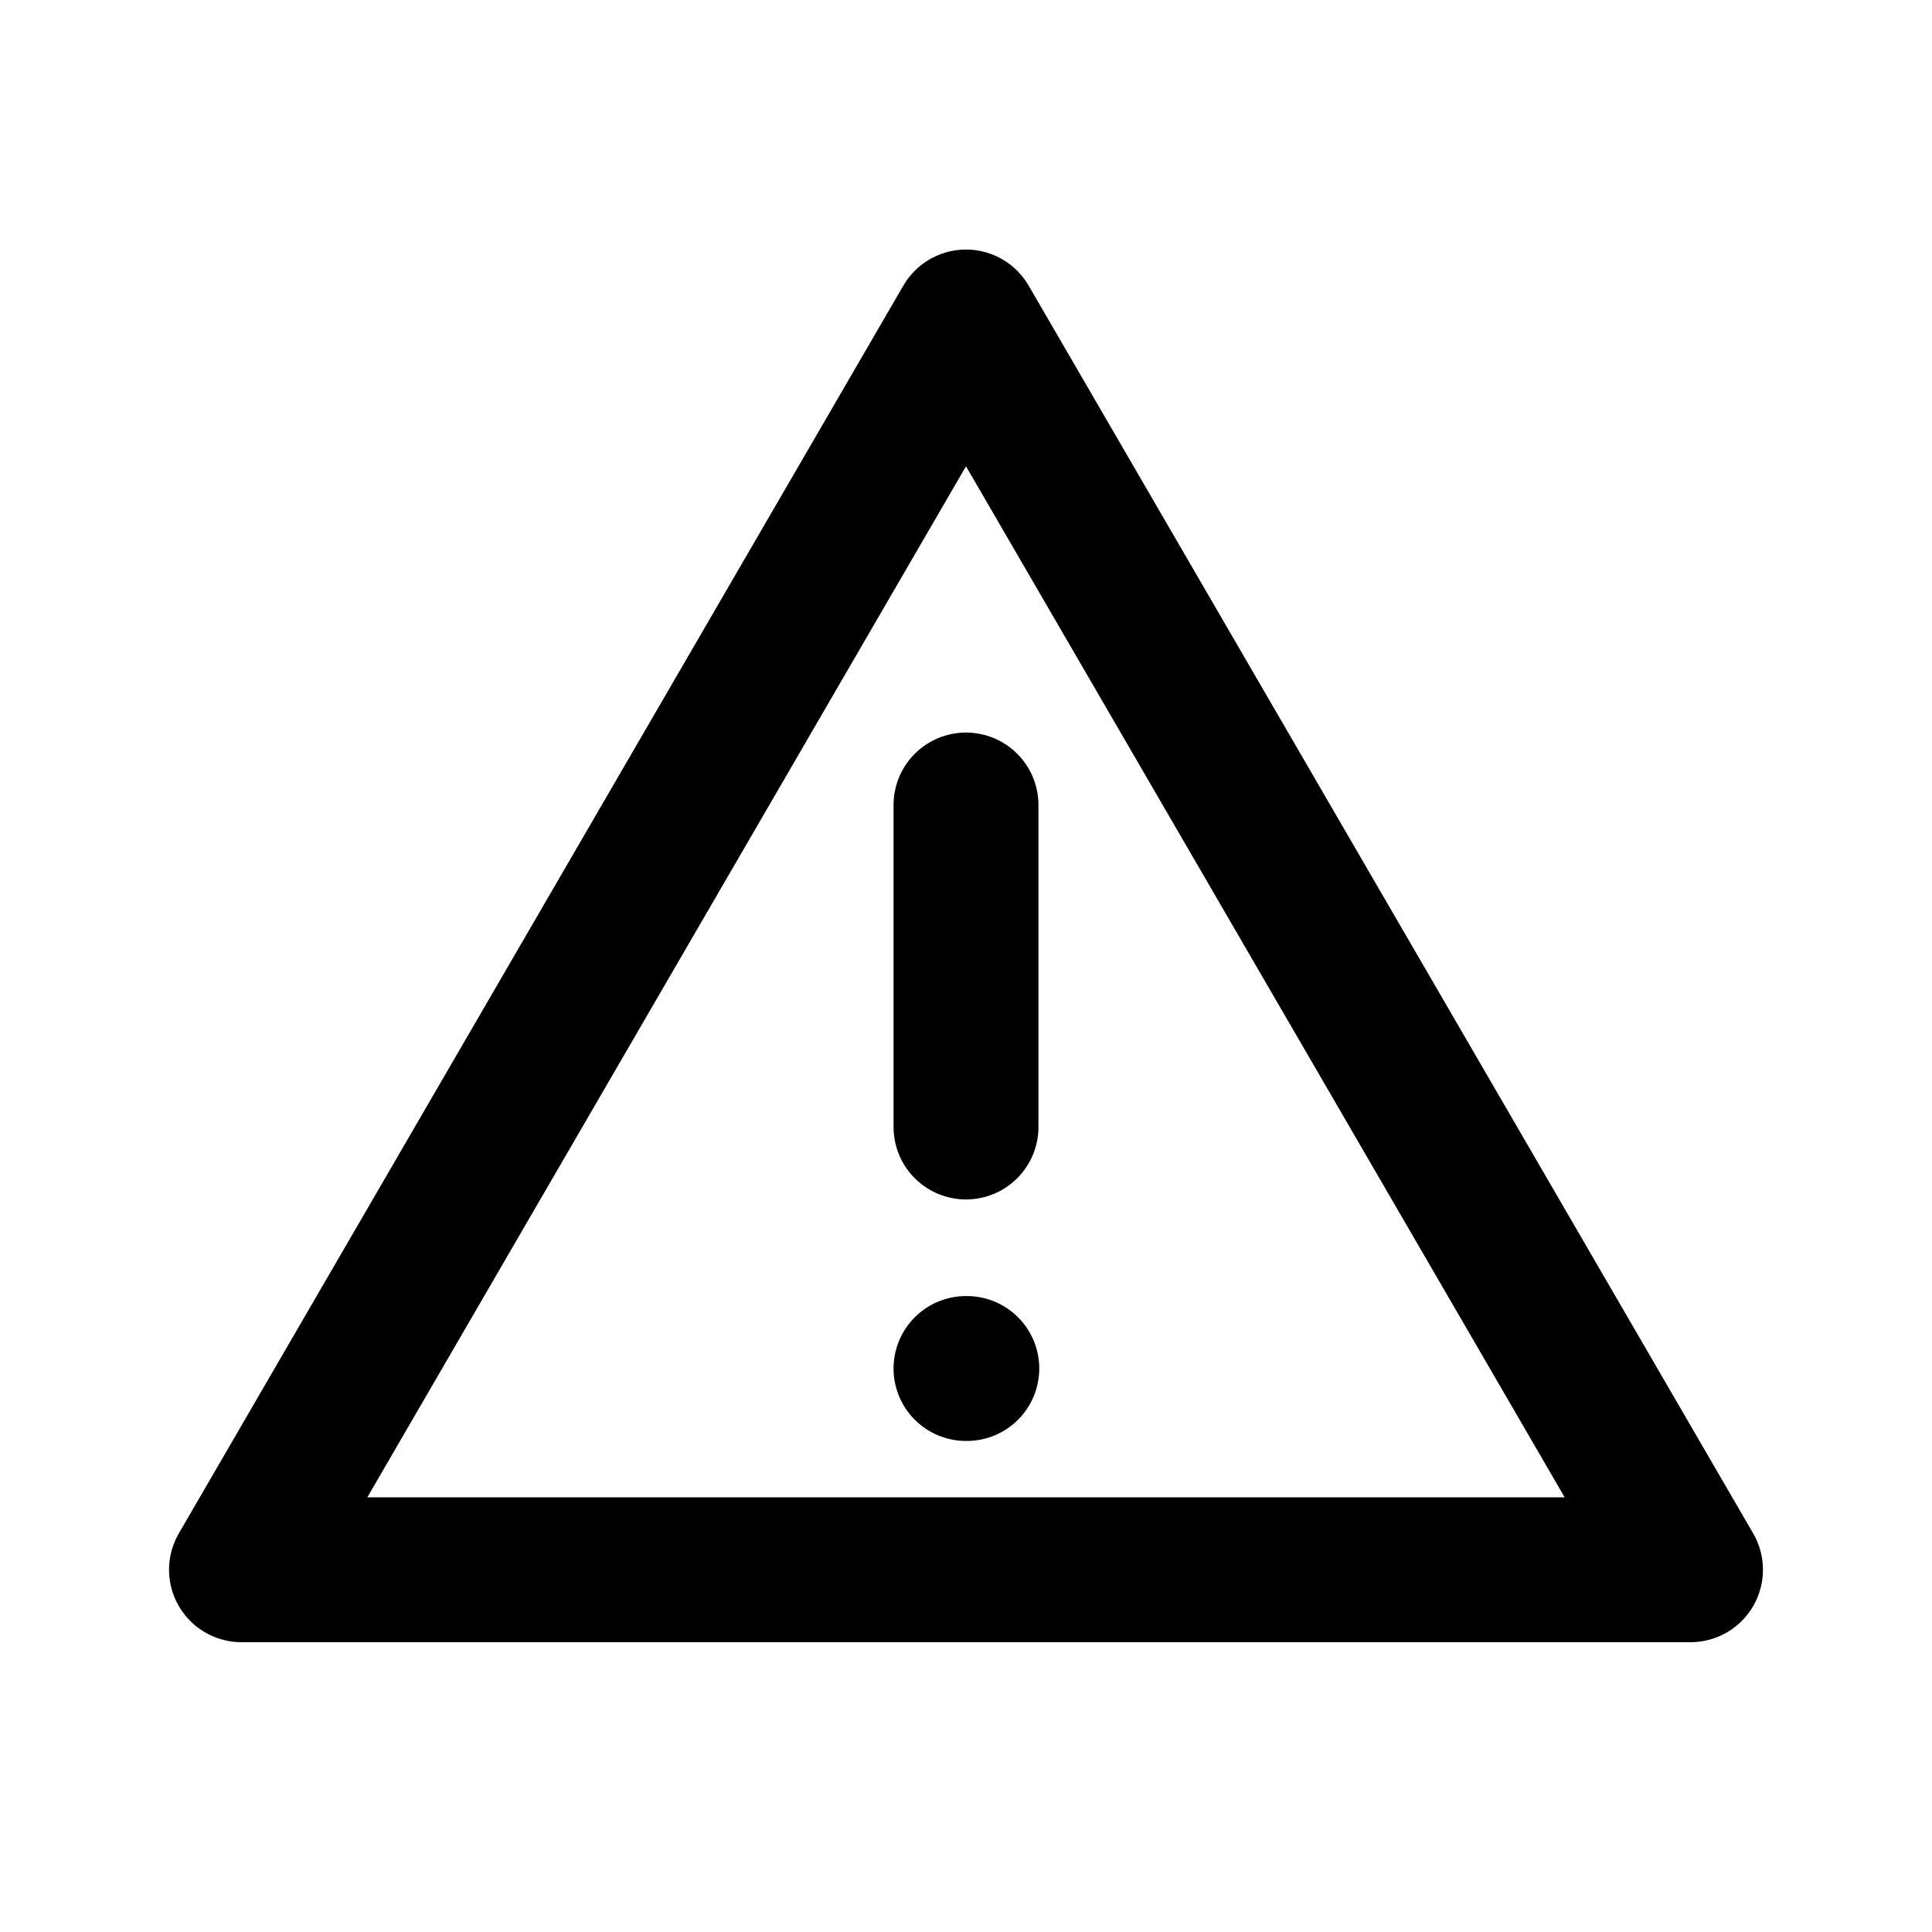
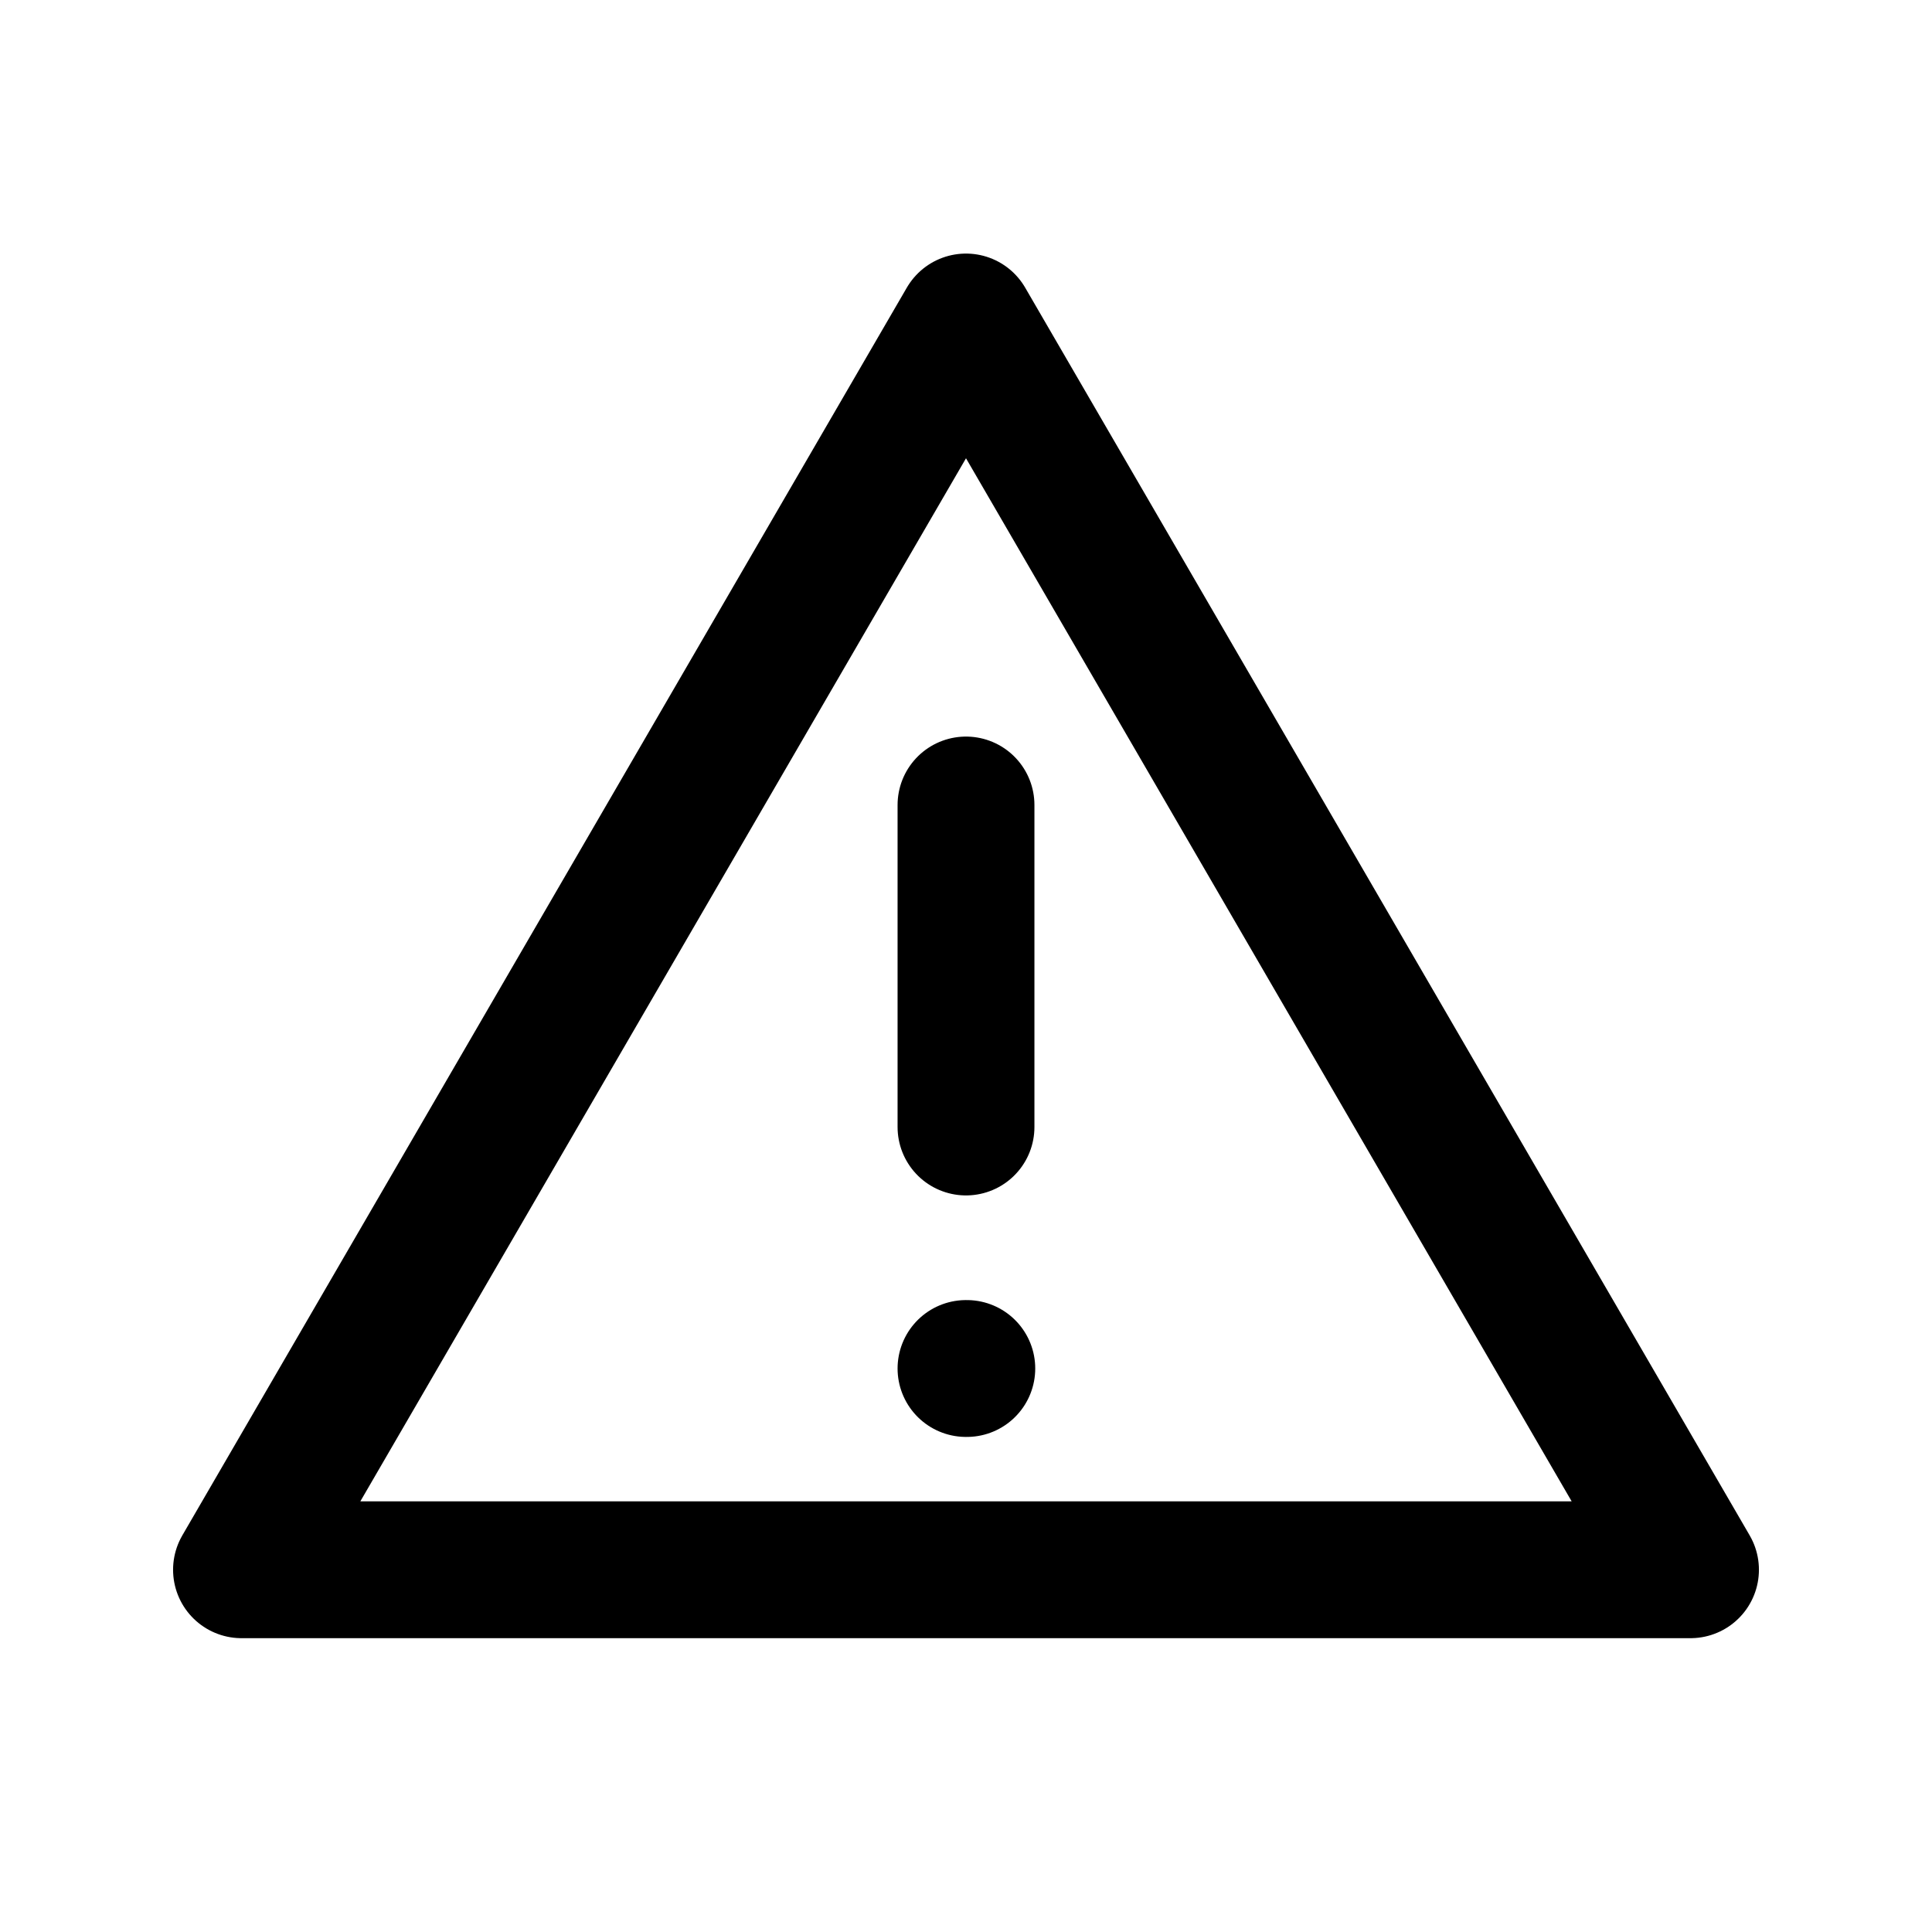
- <svg xmlns="http://www.w3.org/2000/svg" width="24" height="24" viewBox="0 0 24 24" fill="none" stroke="#000000" stroke-width="1.8" stroke-linecap="round" stroke-linejoin="round">
+ <svg xmlns="http://www.w3.org/2000/svg" width="24" height="24" viewBox="0 0 24 24" fill="none" stroke="#000000" stroke-width="1.7" stroke-linecap="round" stroke-linejoin="round">
  <path d="M12 4l9 15.5H3z" />
  <path d="M12 10v4" />
  <path d="M12 17h.01" />
</svg>
